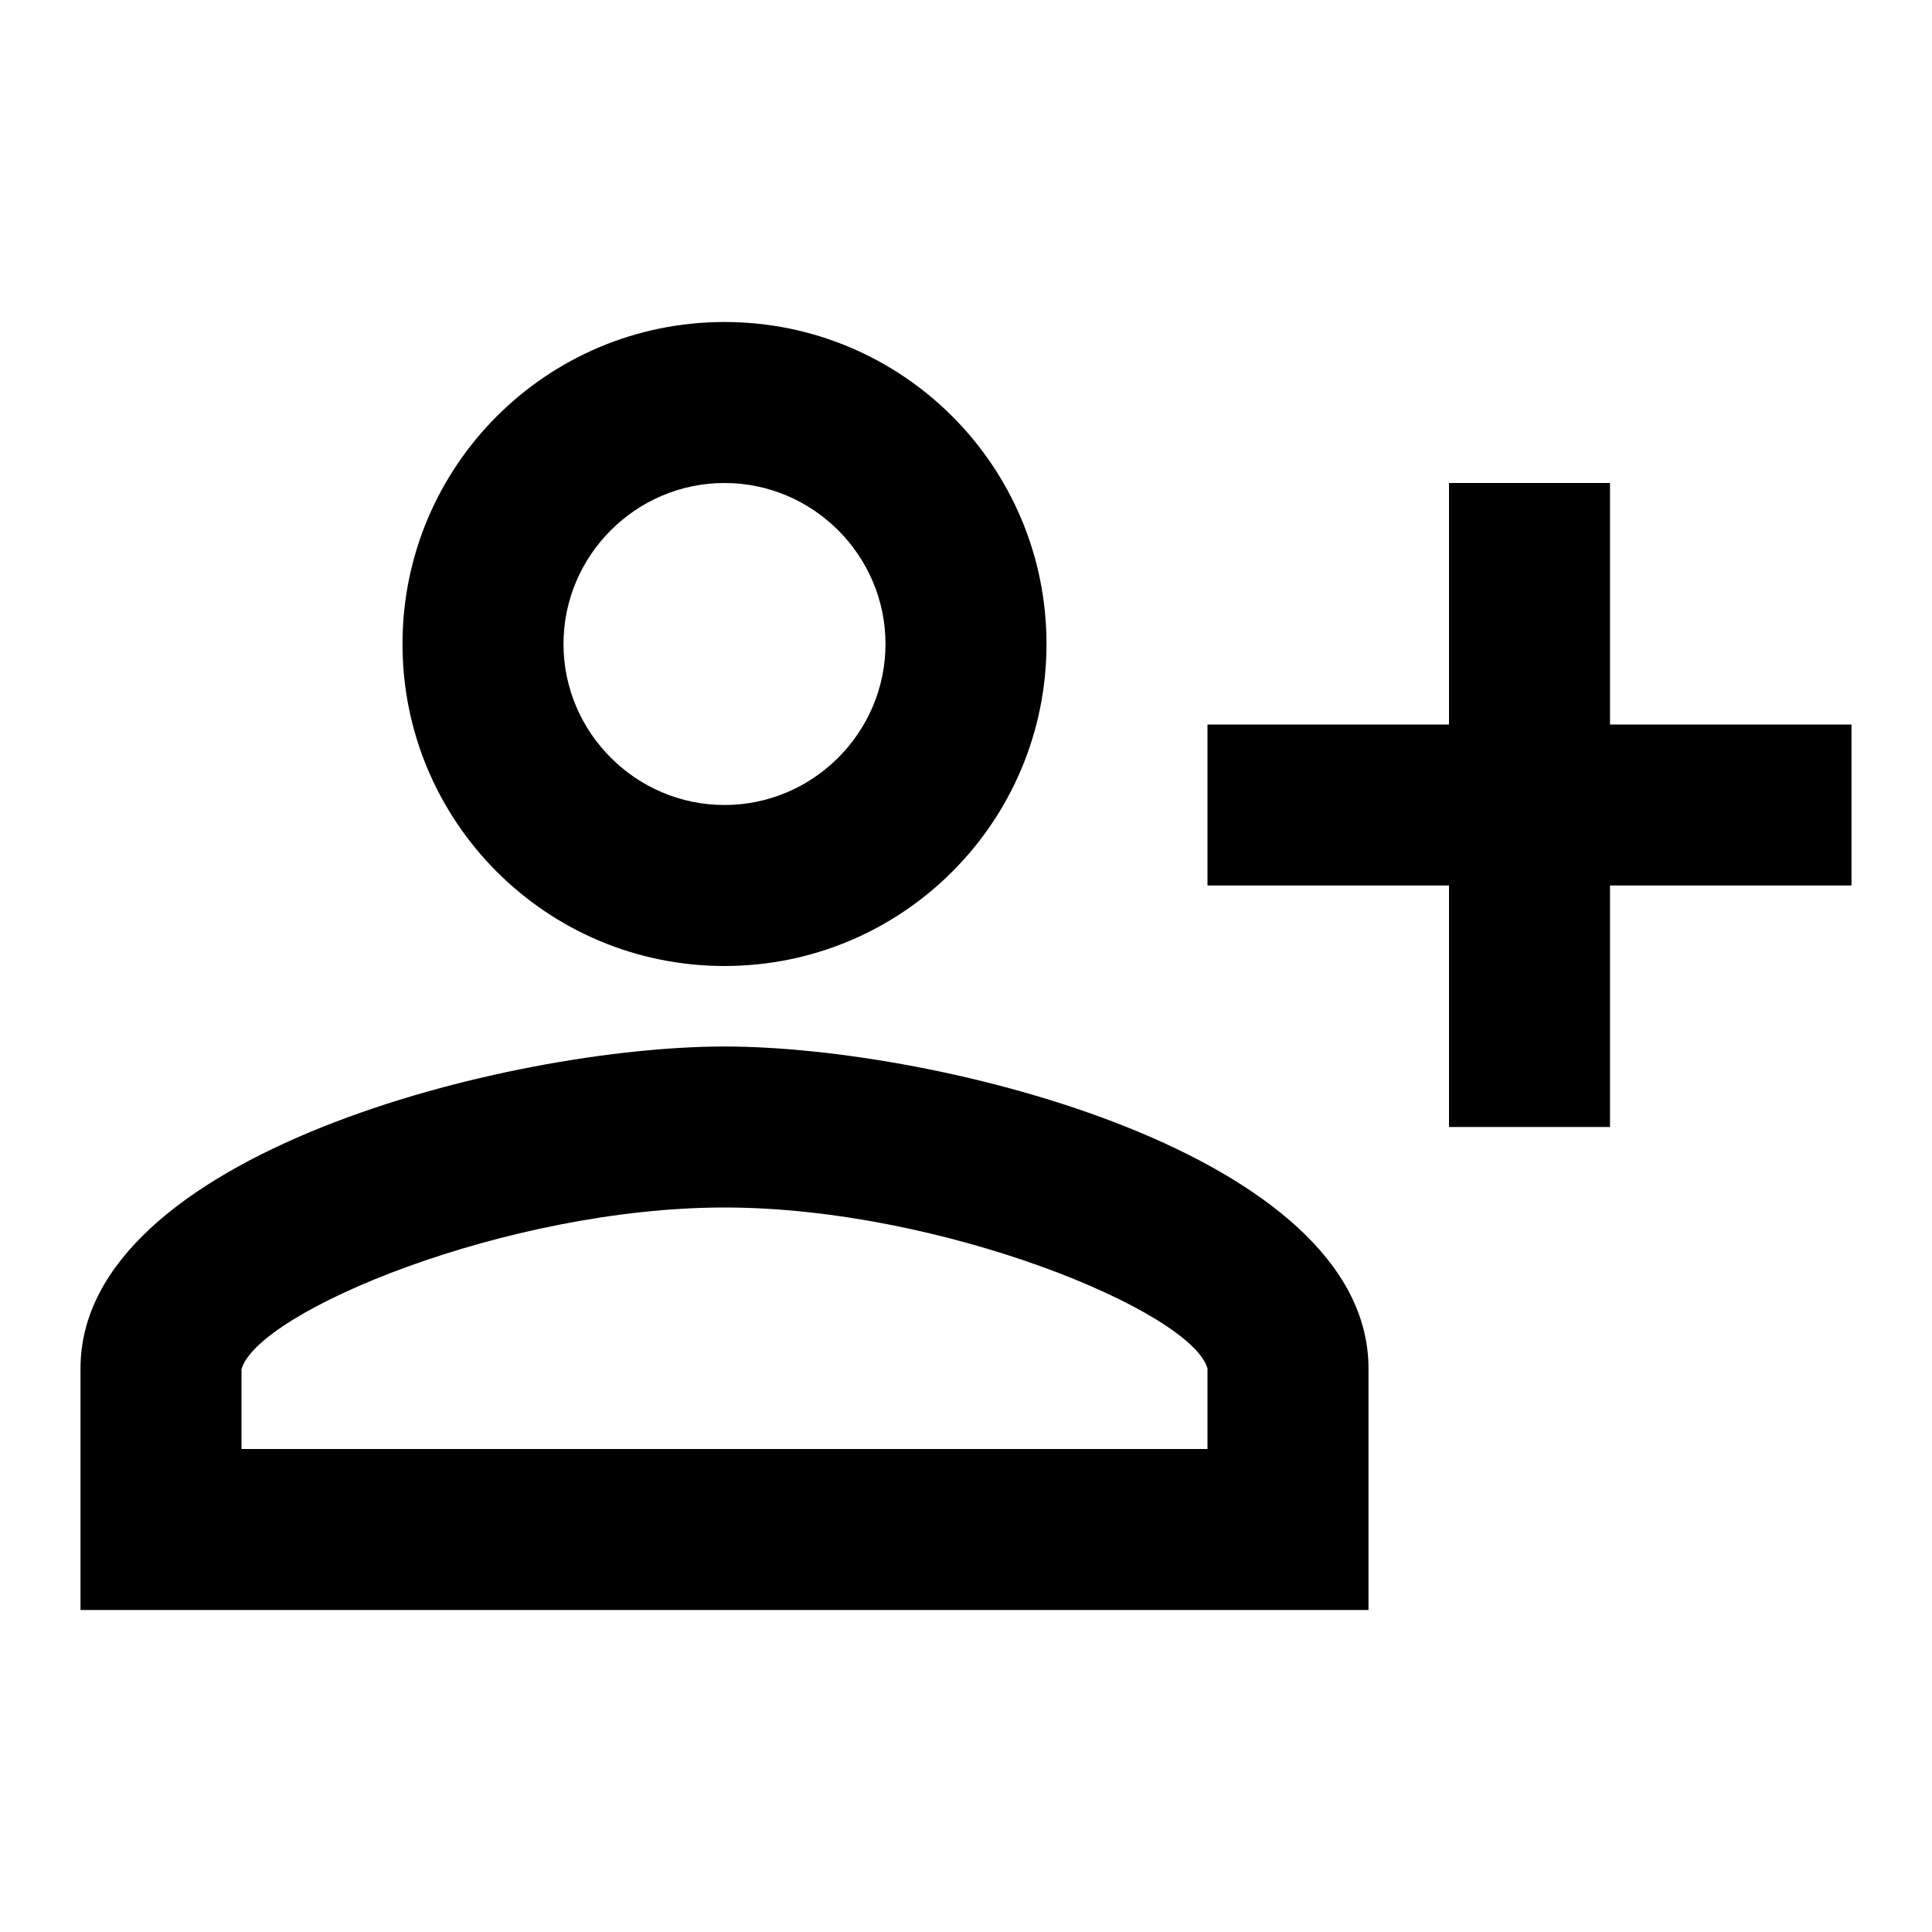
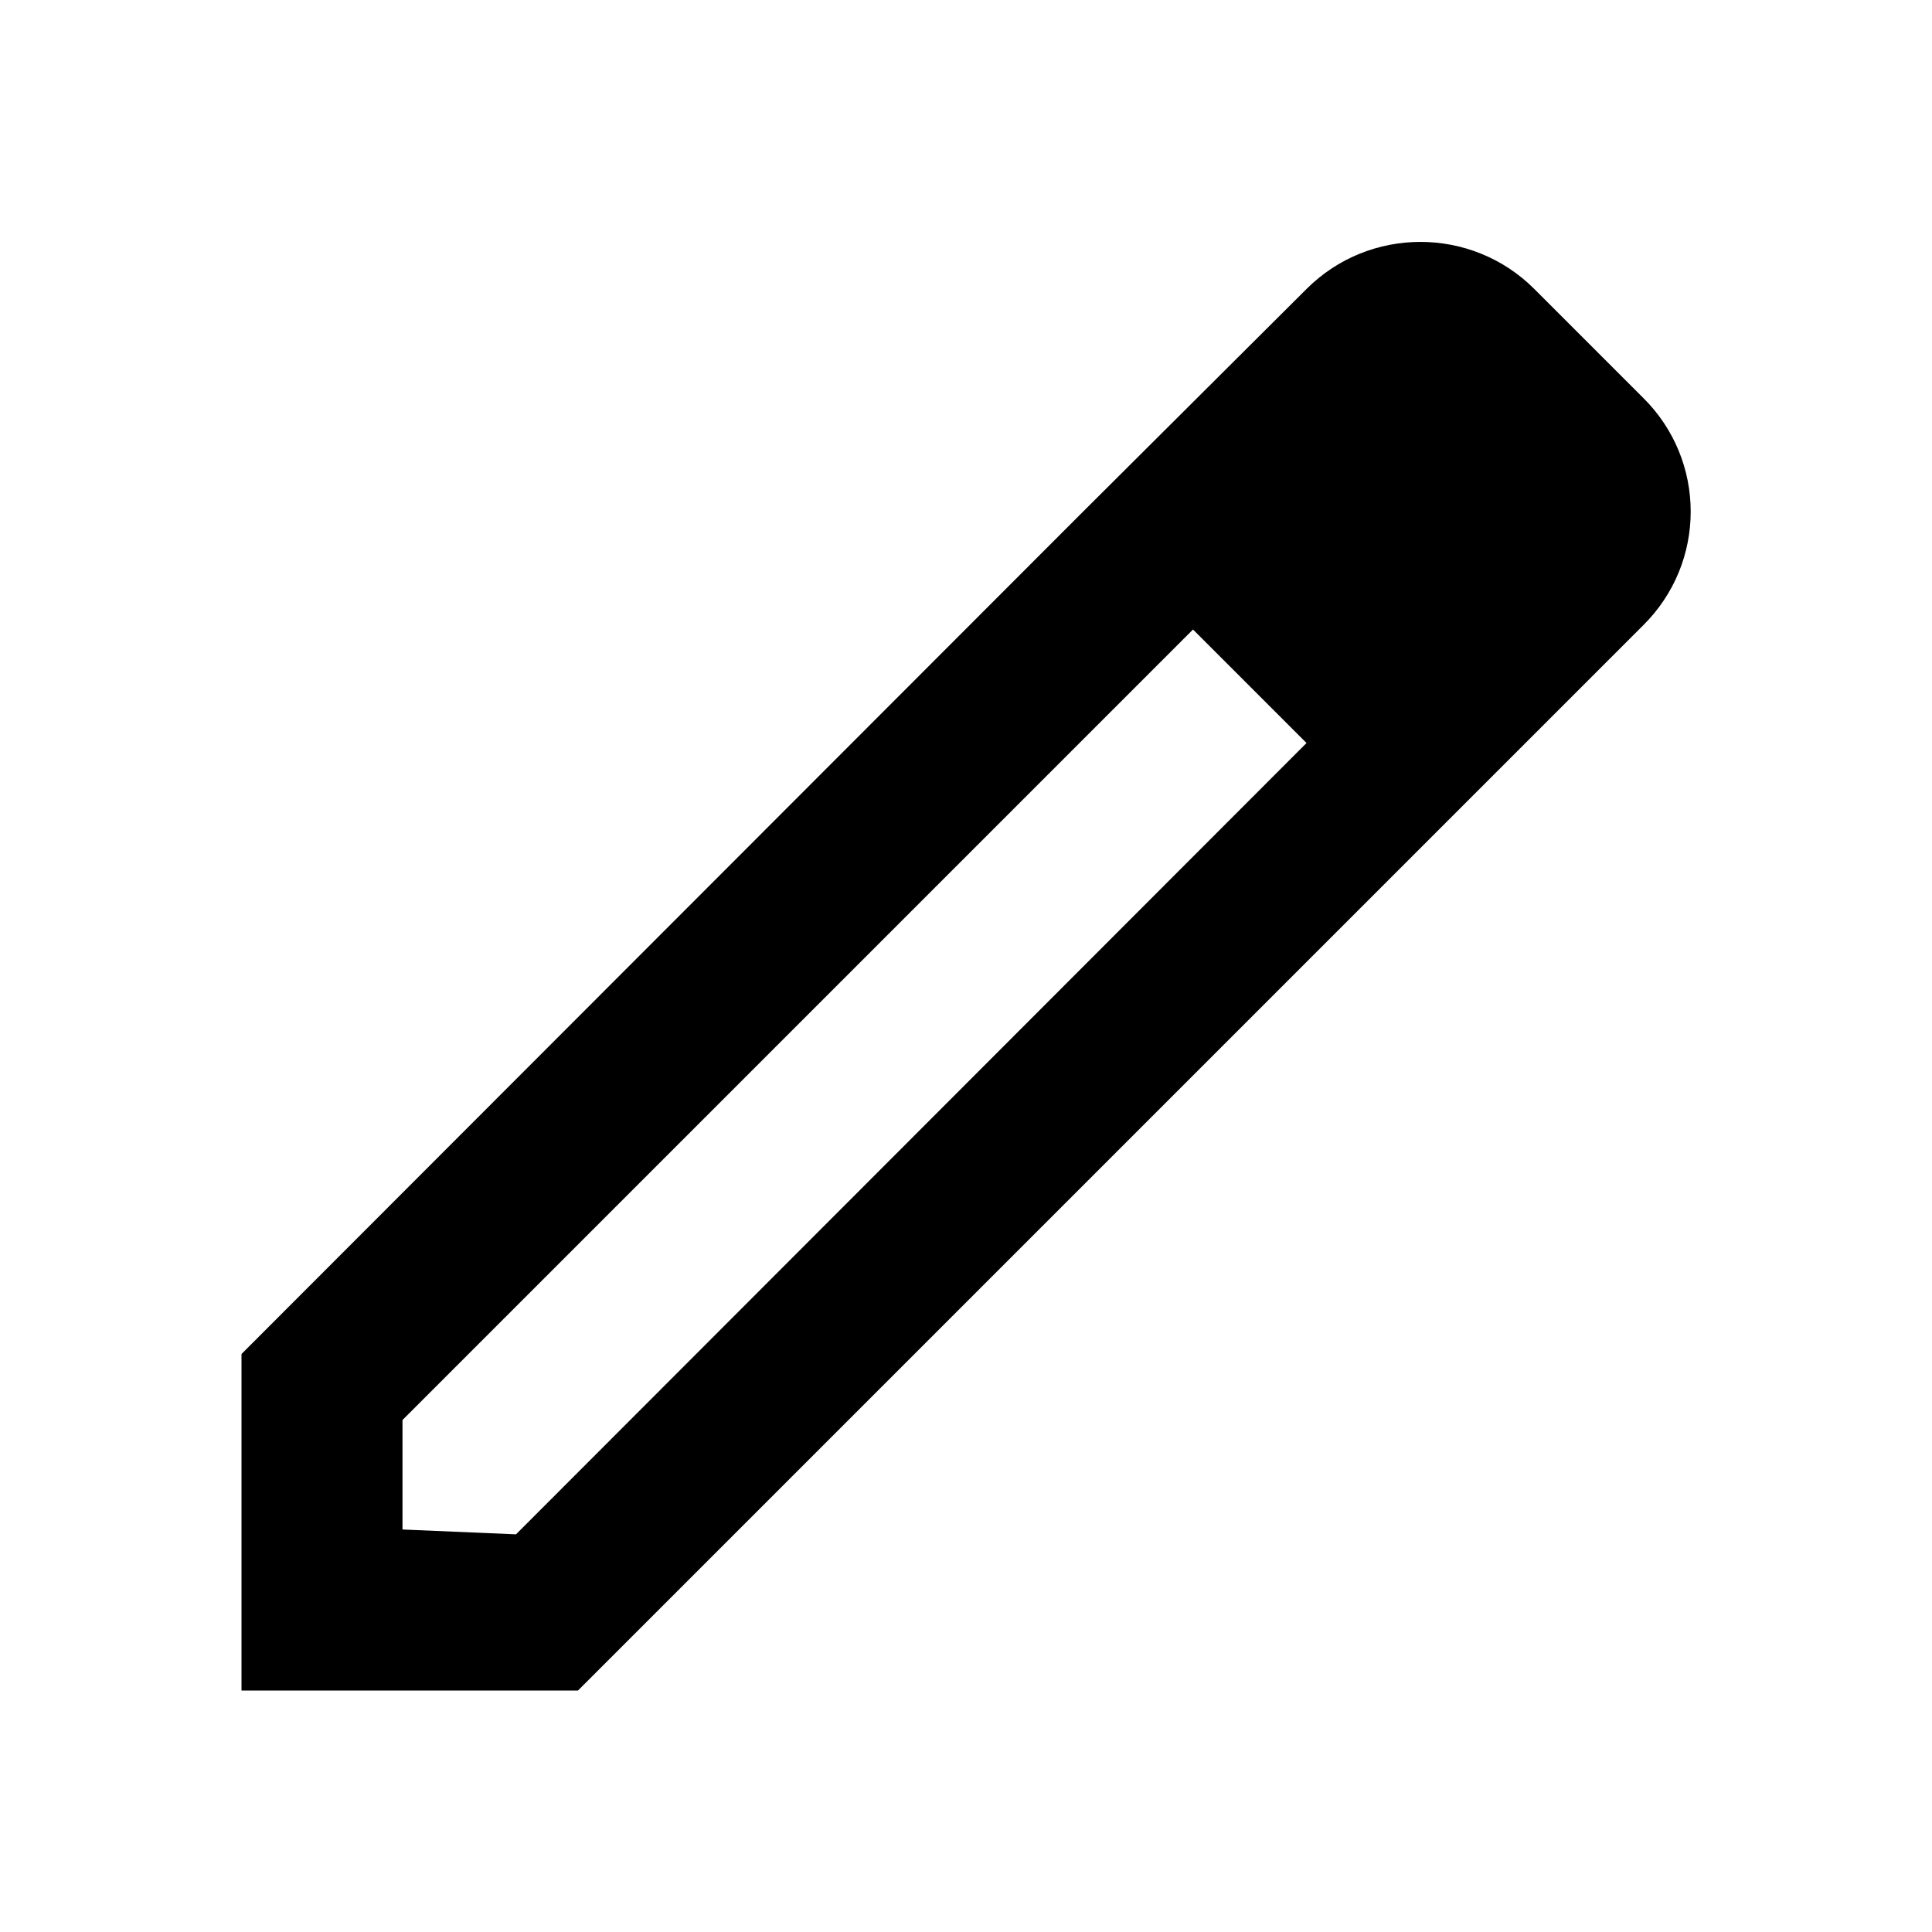
- <svg xmlns="http://www.w3.org/2000/svg" width="24" height="24" viewBox="0 0 24 24" fill="#000">
-   <path d="M9 12c2.21 0 4-1.79 4-4s-1.79-4-4-4-4 1.79-4 4 1.79 4 4 4zm0-6c1.1 0 2 .9 2 2s-.9 2-2 2-2-.9-2-2 .9-2 2-2zm0 7c-2.67 0-8 1.34-8 4v3h16v-3c0-2.66-5.33-4-8-4zm6 5H3v-.99C3.2 16.29 6.3 15 9 15s5.8 1.29 6 2v1zm3-4v-3h-3V9h3V6h2v3h3v2h-3v3h-2z" />
+ <svg xmlns="http://www.w3.org/2000/svg" width="24" height="24" viewBox="0 0 24 24">
+   <path d="M20.41 4.94l-1.35-1.35c-.78-.78-2.05-.78-2.83 0L13.4 6.41 3 16.82V21h4.18l10.46-10.46 2.77-2.77c.79-.78.79-2.05 0-2.83zm-14 14.12L5 19v-1.36l9.82-9.82 1.41 1.41-9.82 9.83z" />
</svg>
